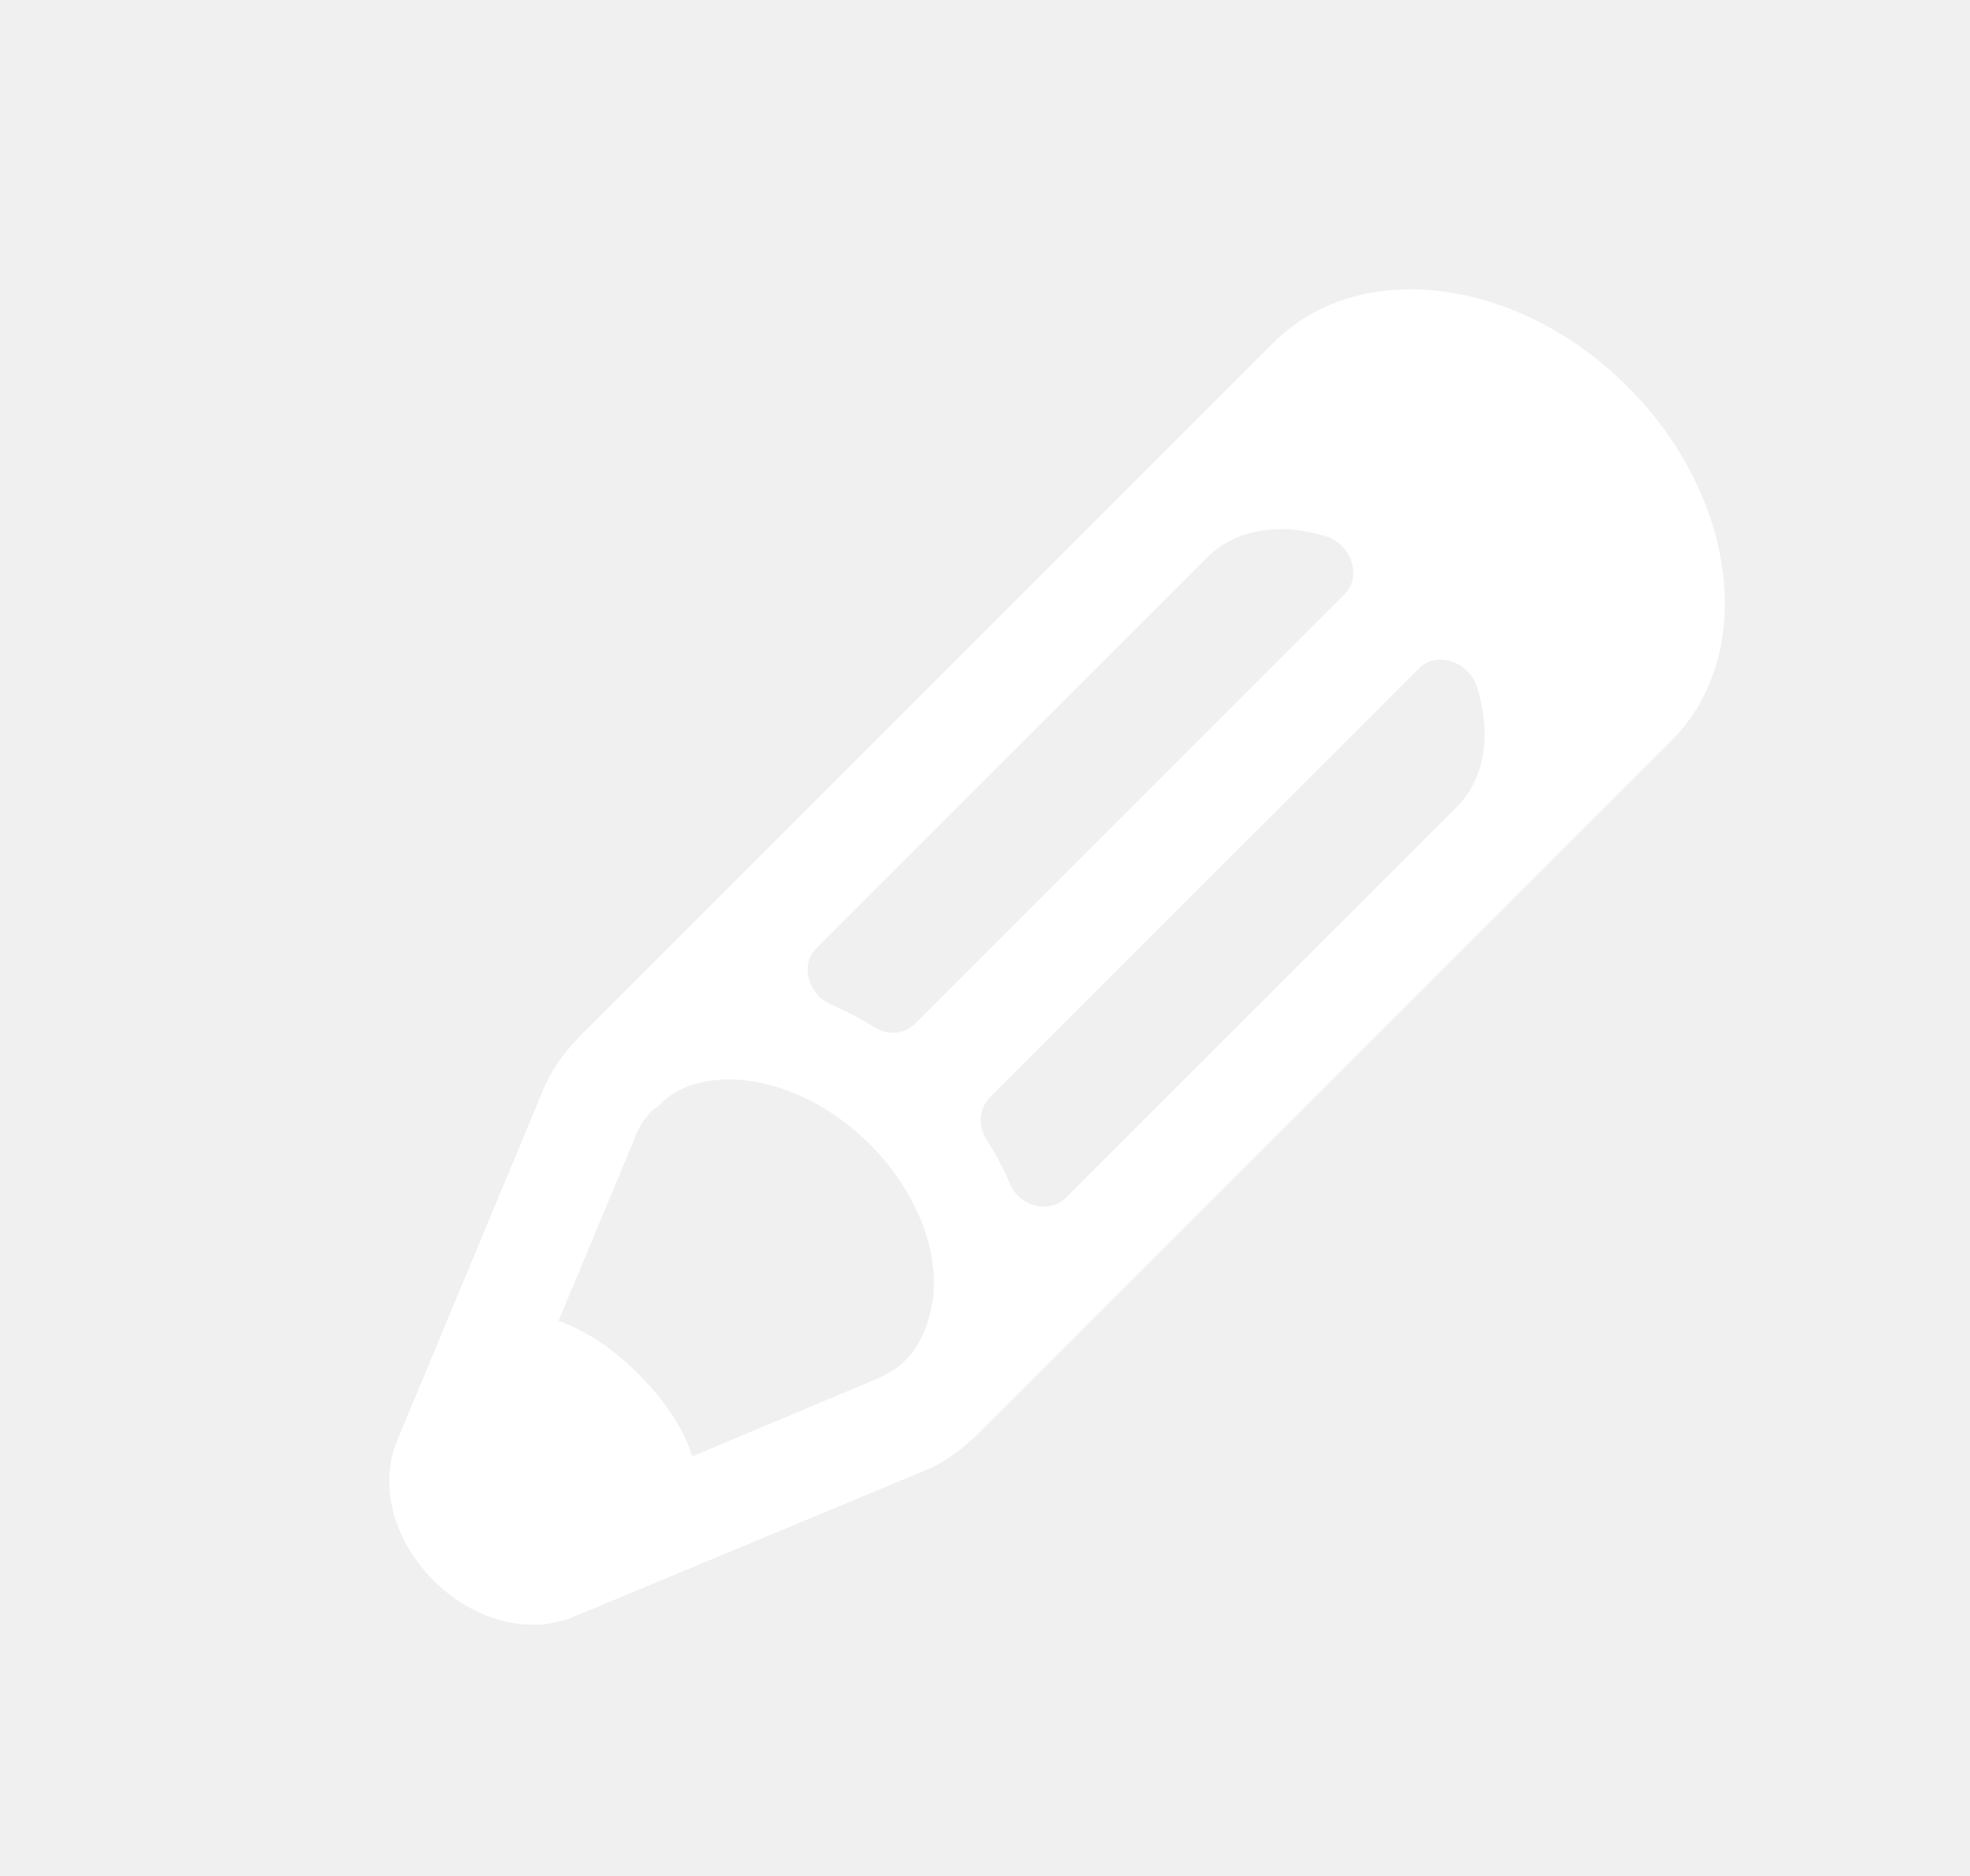
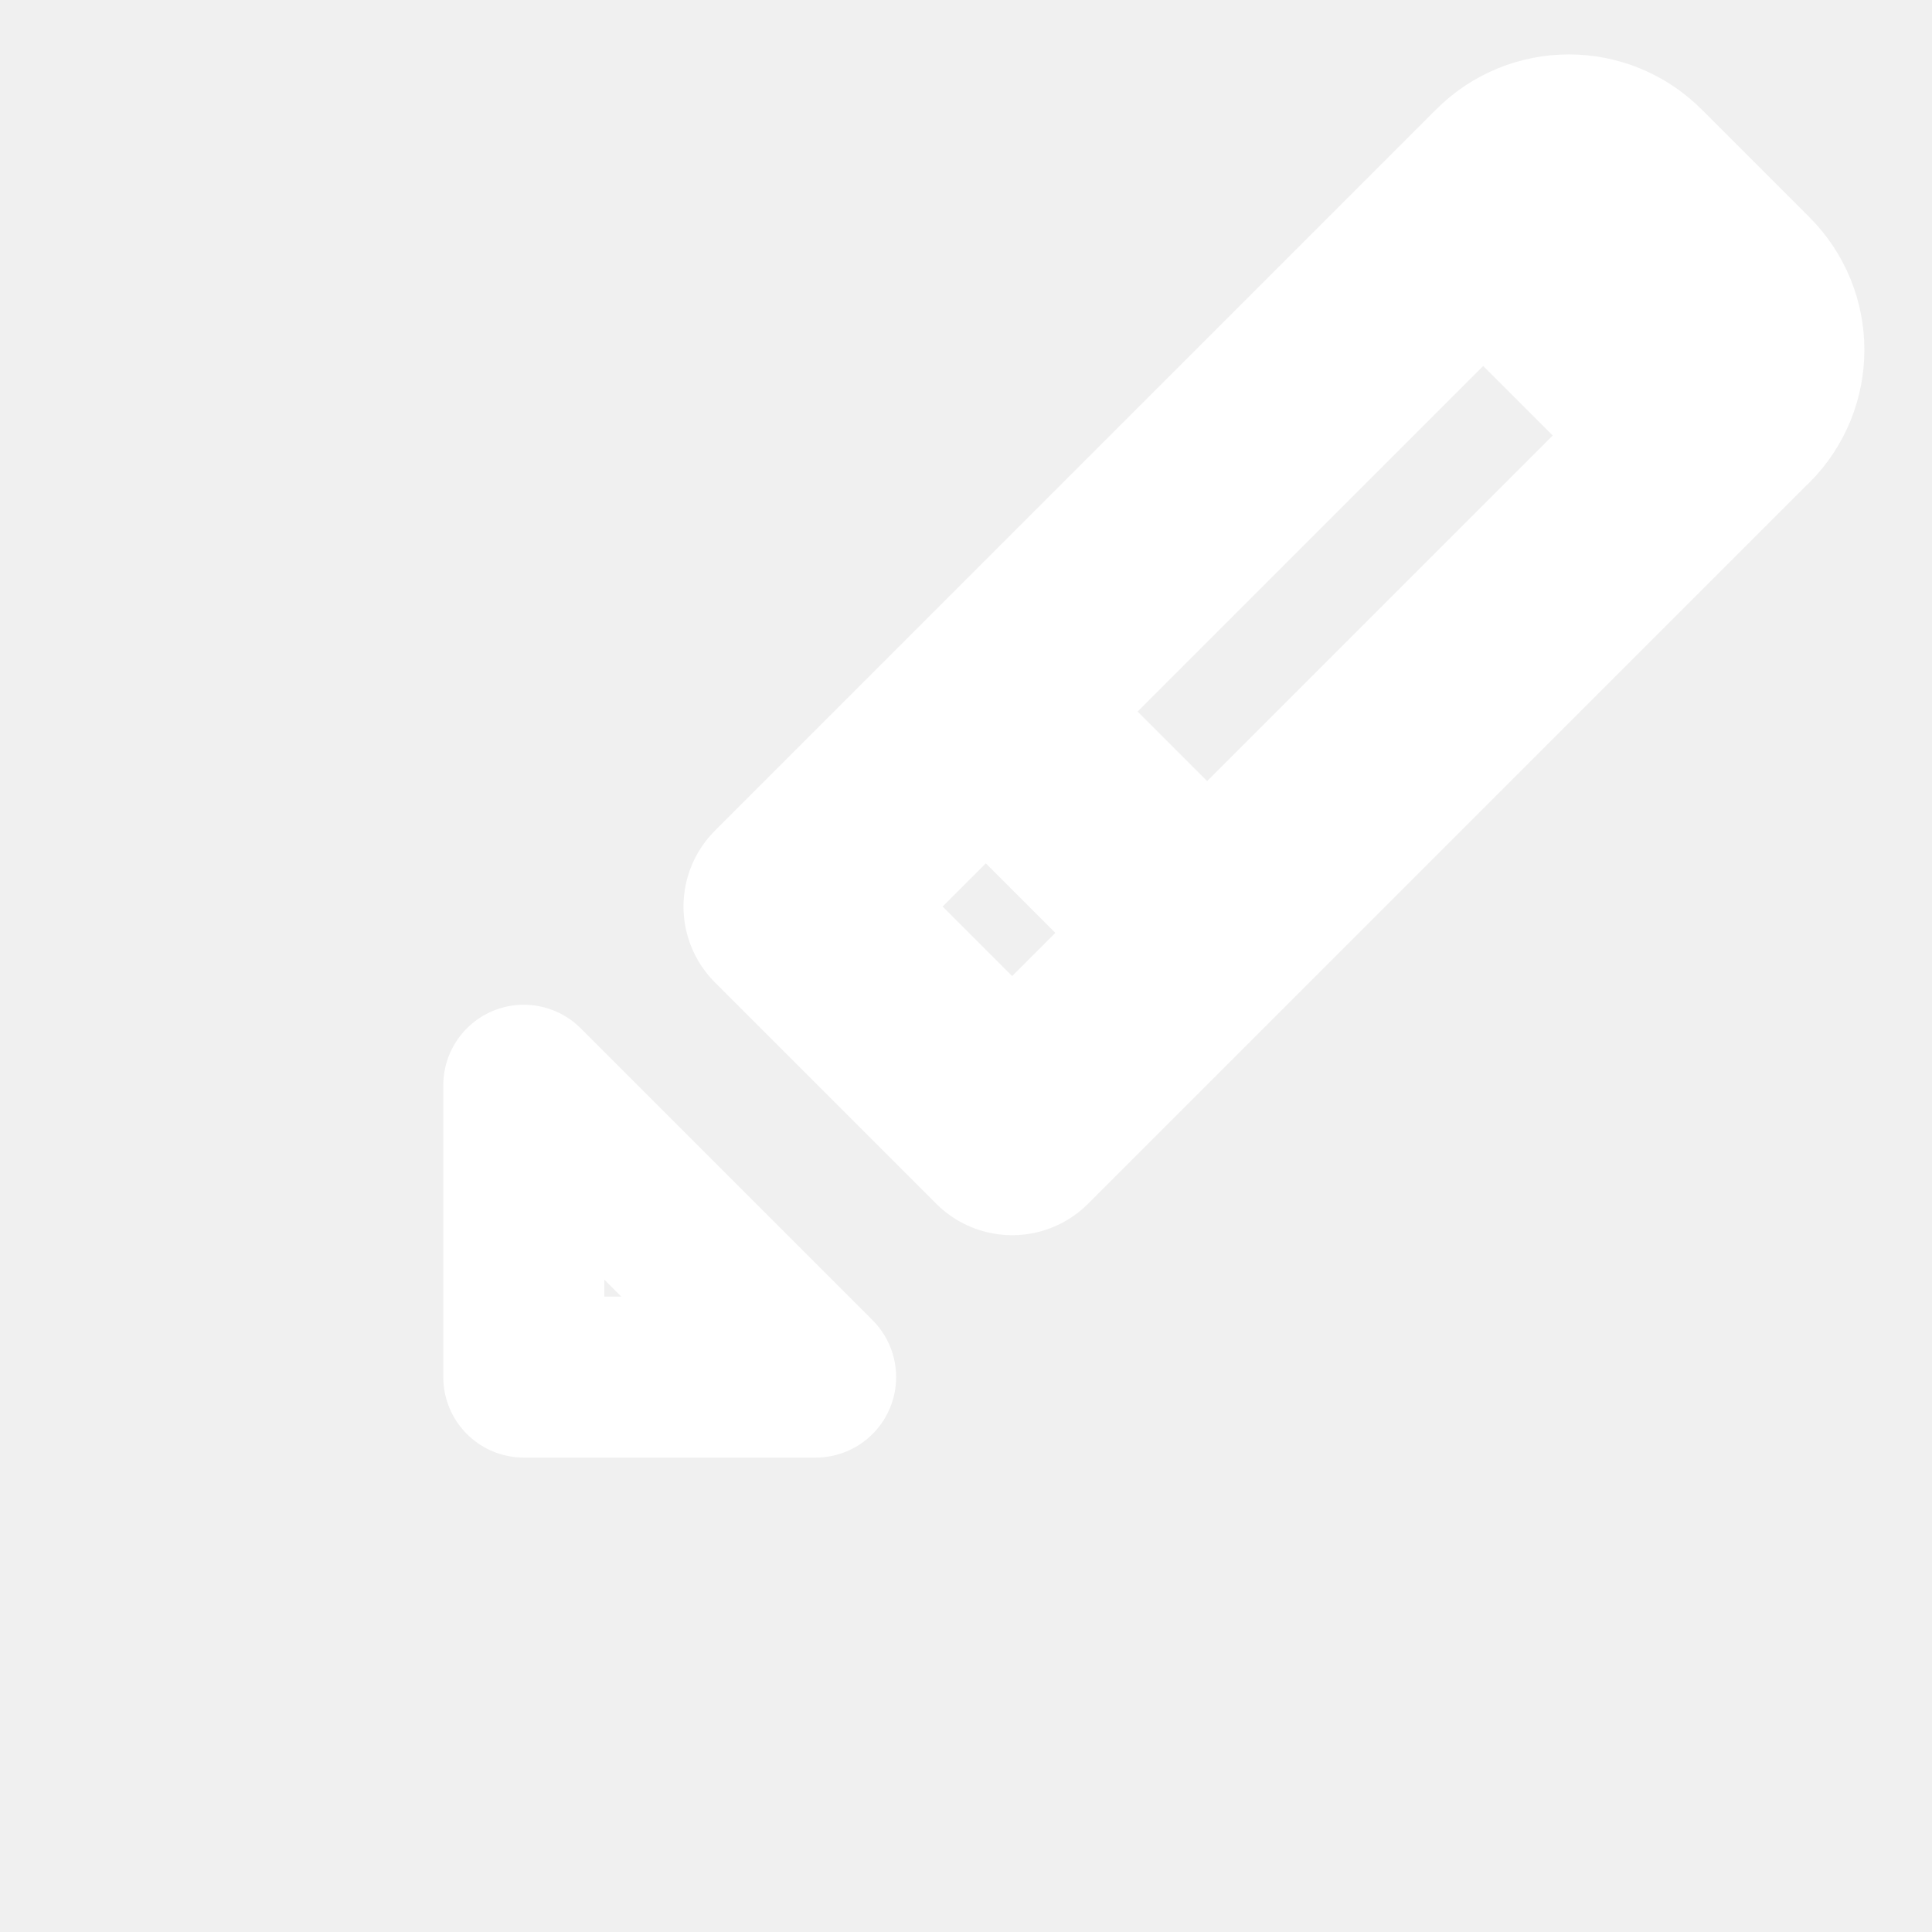
- <svg xmlns="http://www.w3.org/2000/svg" width="21" height="20" viewBox="0 0 21 20" fill="none">
-   <path fill-rule="evenodd" clip-rule="evenodd" d="M9.645 14.507C9.559 14.593 9.461 14.648 9.345 14.701L7.379 15.527C7.307 15.283 7.13 14.973 6.803 14.646C6.487 14.33 6.189 14.164 5.954 14.082L6.77 12.125C6.812 11.999 6.888 11.903 6.973 11.818C6.993 11.818 7.012 11.799 7.022 11.789L7.05 11.761C7.183 11.629 7.369 11.548 7.587 11.519C8.143 11.45 8.787 11.714 9.272 12.199C9.758 12.685 10.021 13.329 9.942 13.873C9.91 14.053 9.85 14.238 9.758 14.374C9.73 14.422 9.692 14.46 9.654 14.498L9.645 14.507ZM12.869 5.943C13.175 5.636 13.646 5.57 14.127 5.715C14.407 5.799 14.523 6.145 14.332 6.336L9.752 10.916C9.642 11.025 9.465 11.043 9.321 10.952C9.173 10.859 9.019 10.779 8.865 10.712C8.613 10.604 8.525 10.286 8.702 10.11L12.869 5.943ZM15.529 8.603L11.363 12.769C11.19 12.942 10.871 12.868 10.766 12.622C10.698 12.459 10.613 12.301 10.515 12.147C10.418 11.997 10.442 11.809 10.556 11.695L15.126 7.126C15.315 6.936 15.661 7.051 15.746 7.33C15.896 7.817 15.837 8.295 15.529 8.603ZM17.35 4.122C16.178 2.95 14.488 2.74 13.576 3.652L6.22 11.008C6.04 11.188 5.881 11.389 5.784 11.635L4.233 15.36C4.038 15.83 4.189 16.417 4.622 16.85C5.055 17.282 5.641 17.433 6.112 17.238L9.837 15.687C10.082 15.59 10.283 15.43 10.463 15.25L17.819 7.894C18.731 6.982 18.521 5.293 17.35 4.122Z" fill="white" />
+ <svg xmlns="http://www.w3.org/2000/svg" version="1.1" width="18" height="18" viewBox="0,0,18,18">
+   <g transform="translate(-231,-171)">
+     <g fill="none" stroke-linejoin="round" stroke-miterlimit="10">
+       <path d="M231,171h18v18h-18z" stroke="none" stroke-width="1" stroke-linecap="butt" />
+       <path d="M247.15,174.788l-6.72,6.72l-2.062,-2.062l6.72,-6.72c0.292,-0.292 0.765,-0.292 1.058,0l1.005,1.005c0.292,0.292 0.292,0.765 0,1.058z" stroke="#ffffff" stroke-width="2" stroke-linecap="butt" />
+       <path d="M238.599,183.83h-2.719v-2.719z" stroke="#ffffff" stroke-width="1.5" stroke-linecap="round" />
+       <path d="M245.025,173.202l1.792,1.792" stroke="#ffffff" stroke-width="2" stroke-linecap="round" />
+       <path d="M240.7,178.145l1.05,1.05" stroke="#ffffff" stroke-width="2" stroke-linecap="round" />
+     </g>
+   </g>
</svg>
